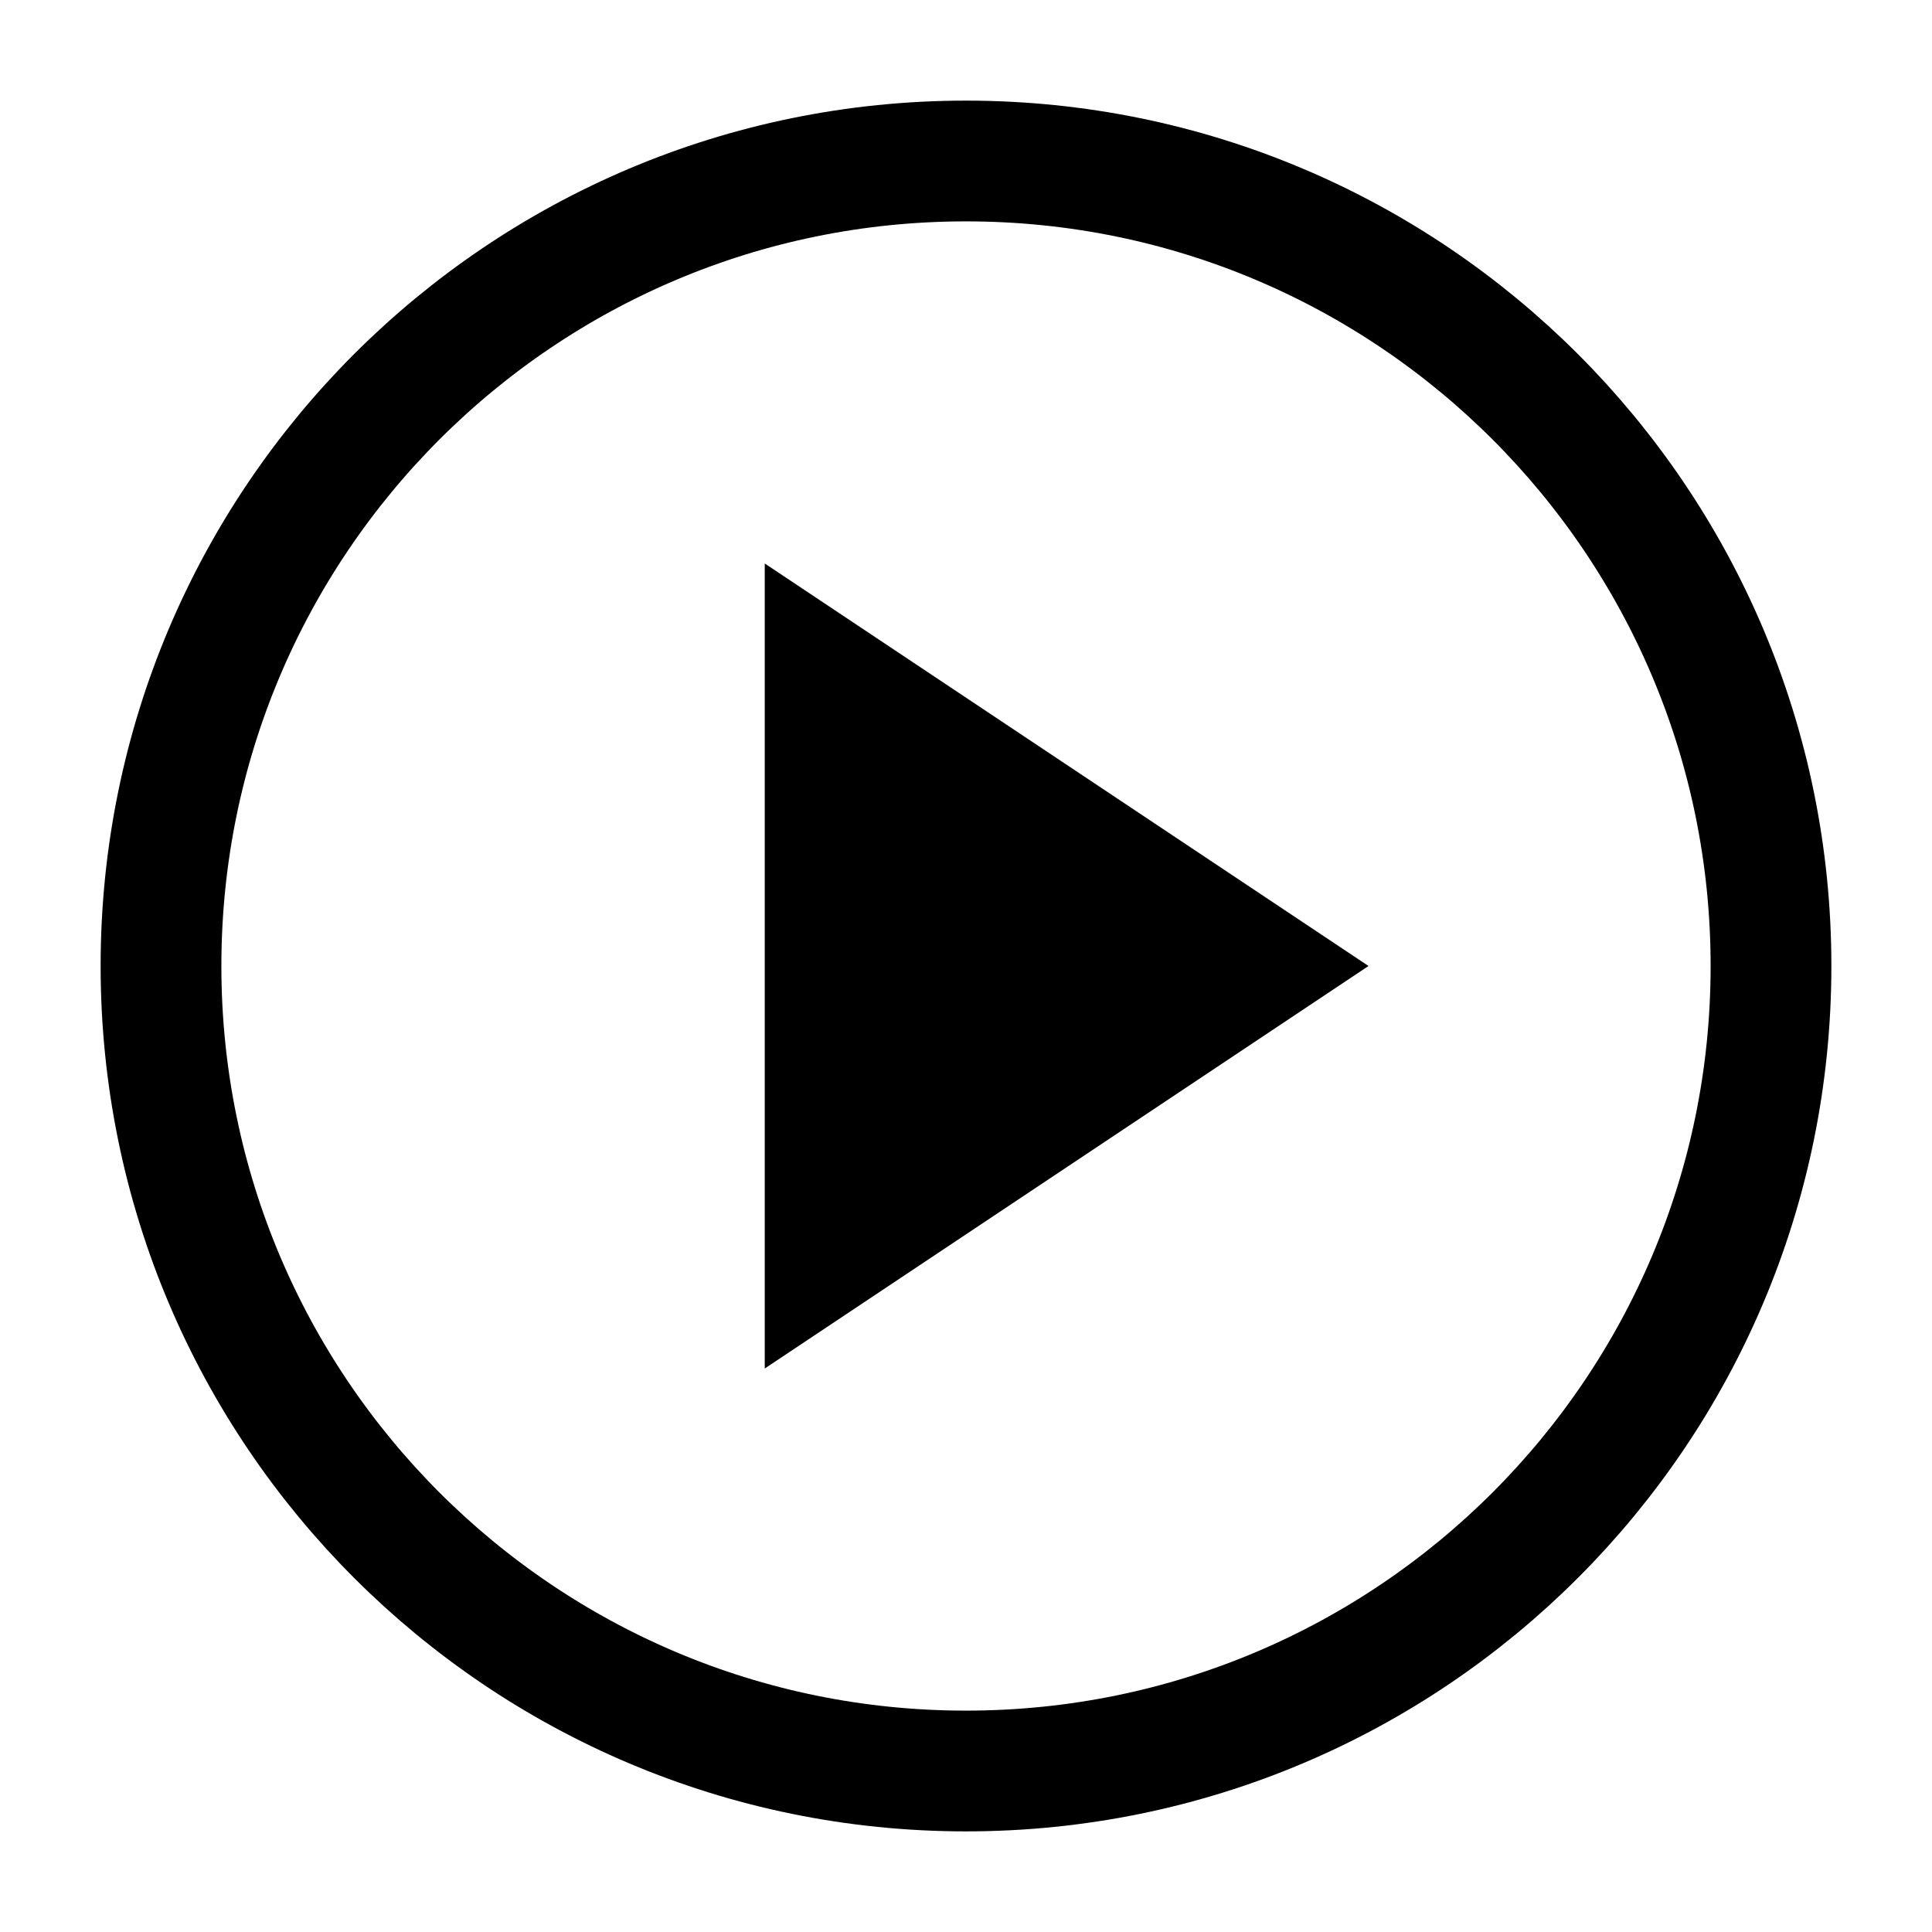
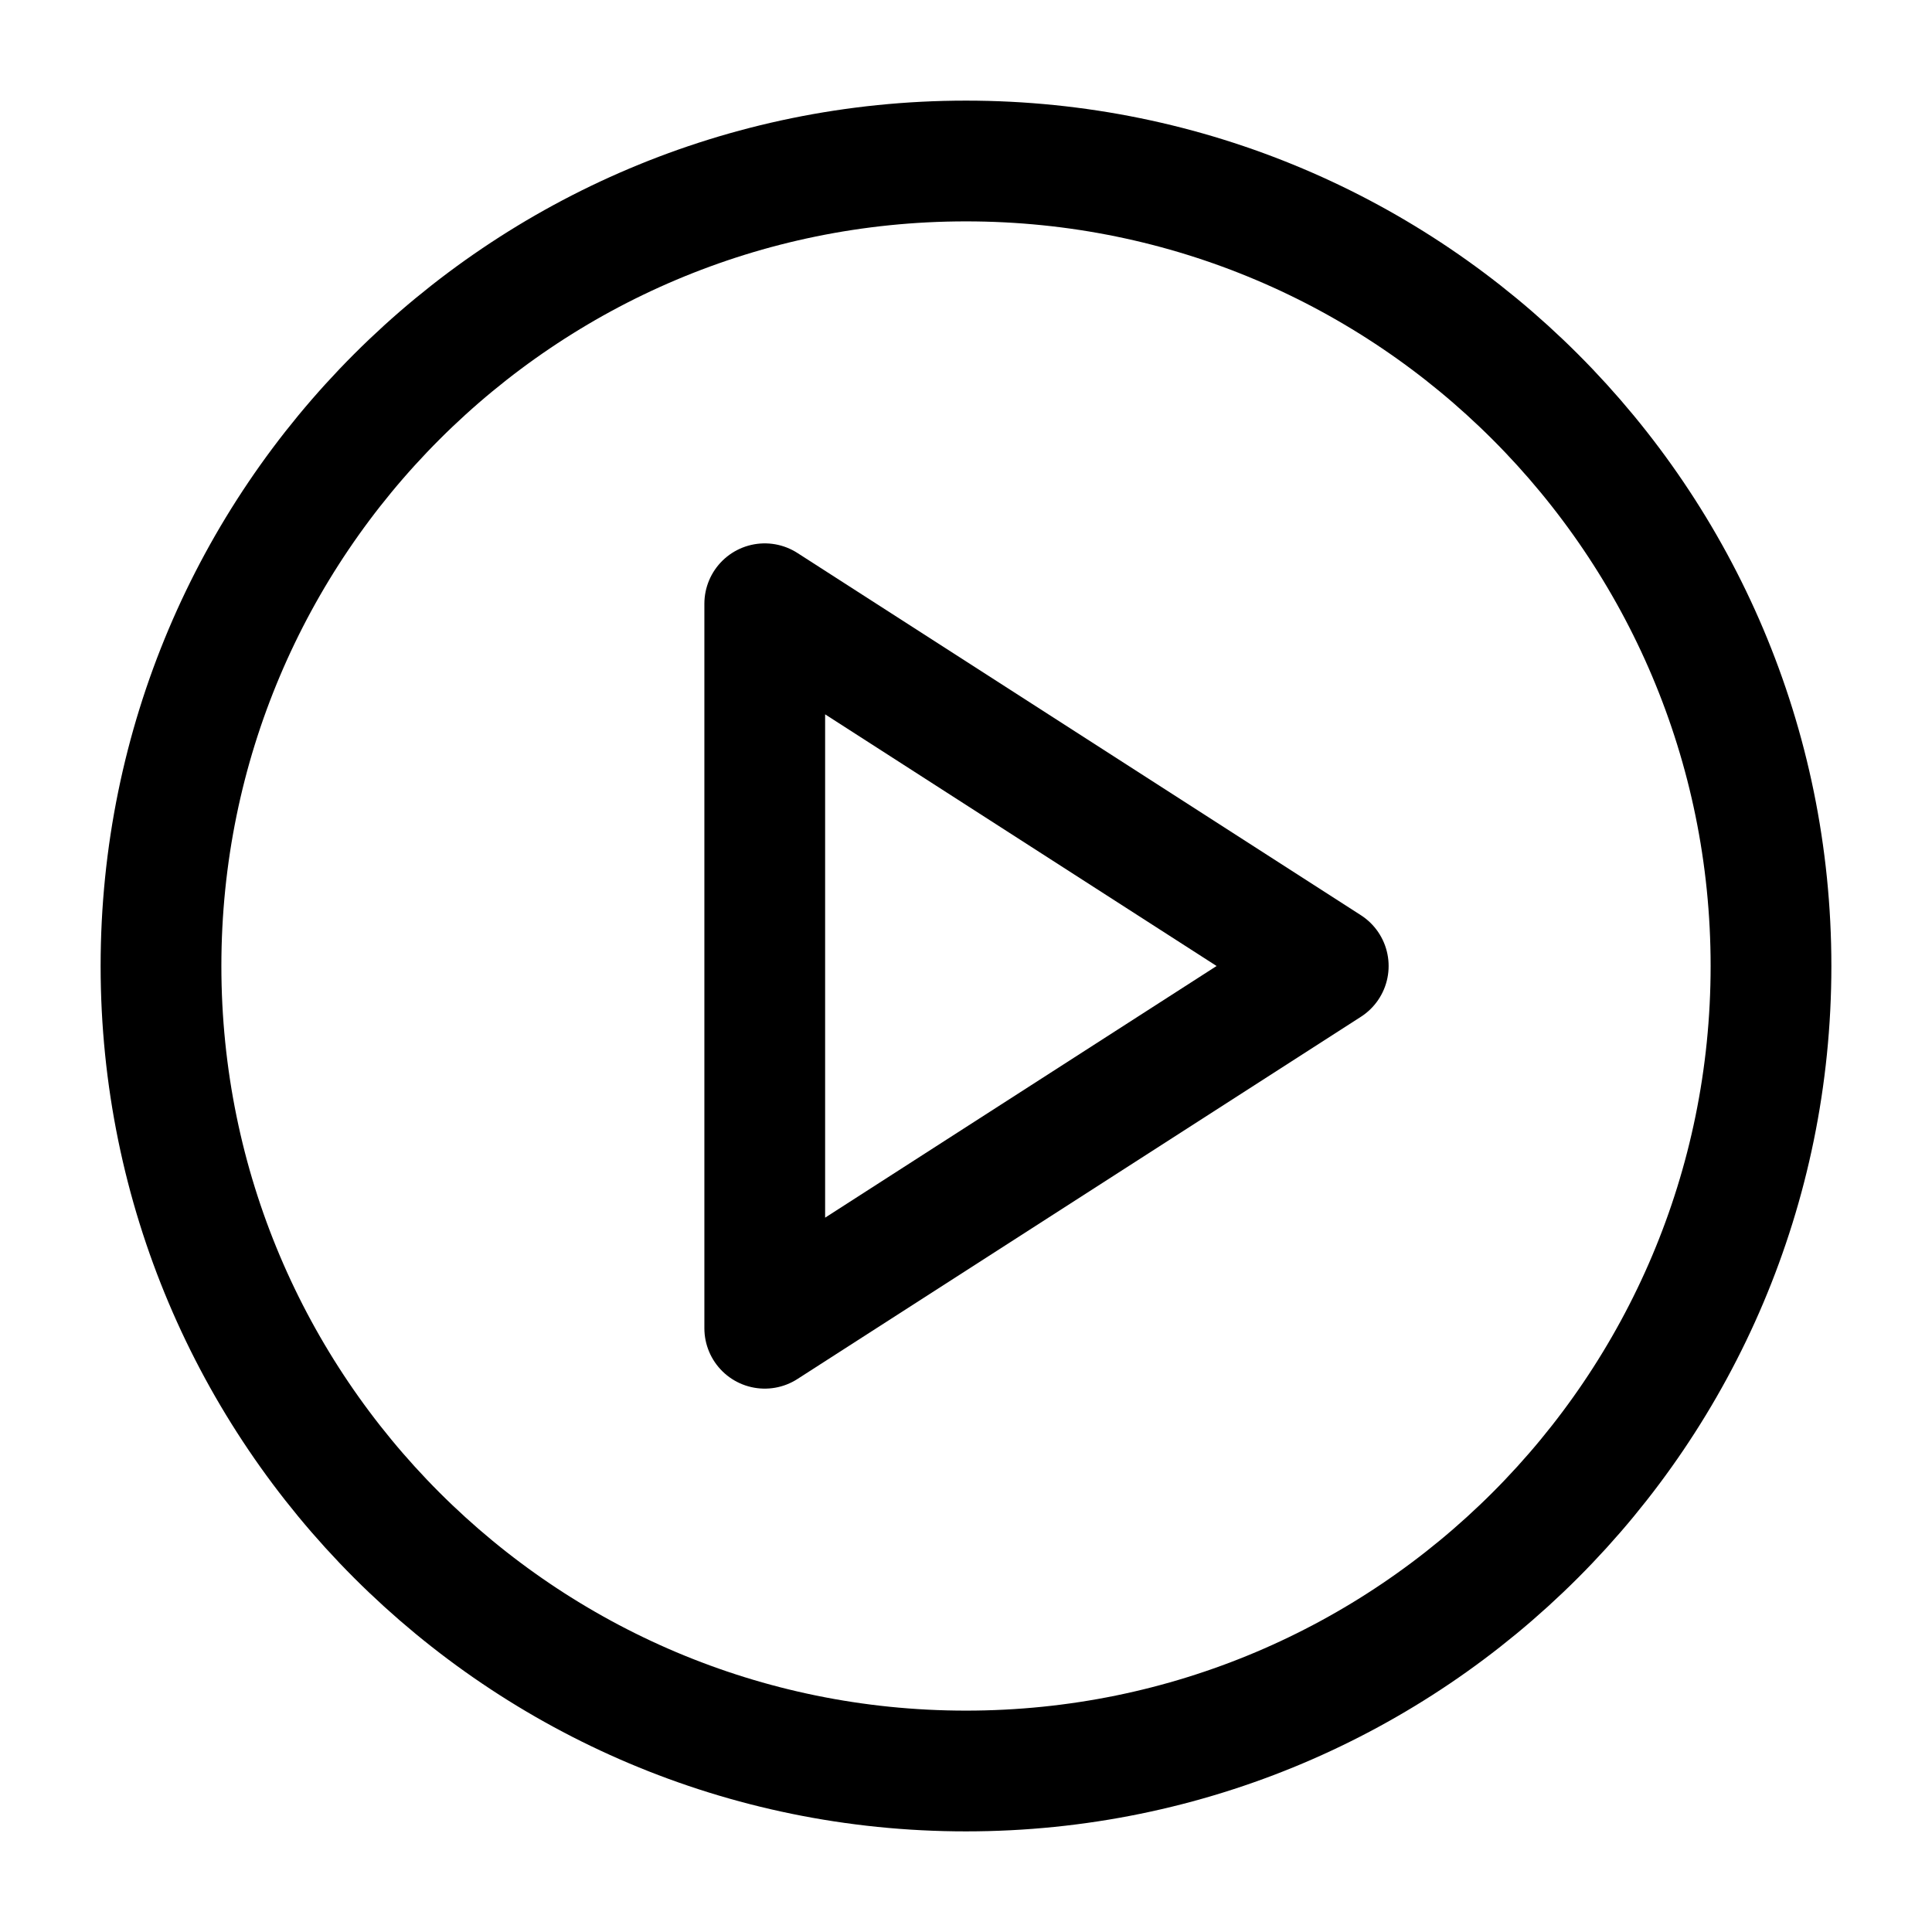
<svg xmlns="http://www.w3.org/2000/svg" viewBox="0 0 24 24" fill="none" stroke="currentColor" stroke-width="1.5" stroke-linecap="round" stroke-linejoin="round" aria-hidden="true">
  <circle cx="12" cy="12" r="10" />
-   <path d="M9.5 7L17 12L9.5 17Z" fill="currentColor" stroke="none" />
+   <path d="M9.5 7.5L16.5 12L9.5 16.5Z" />
</svg>
